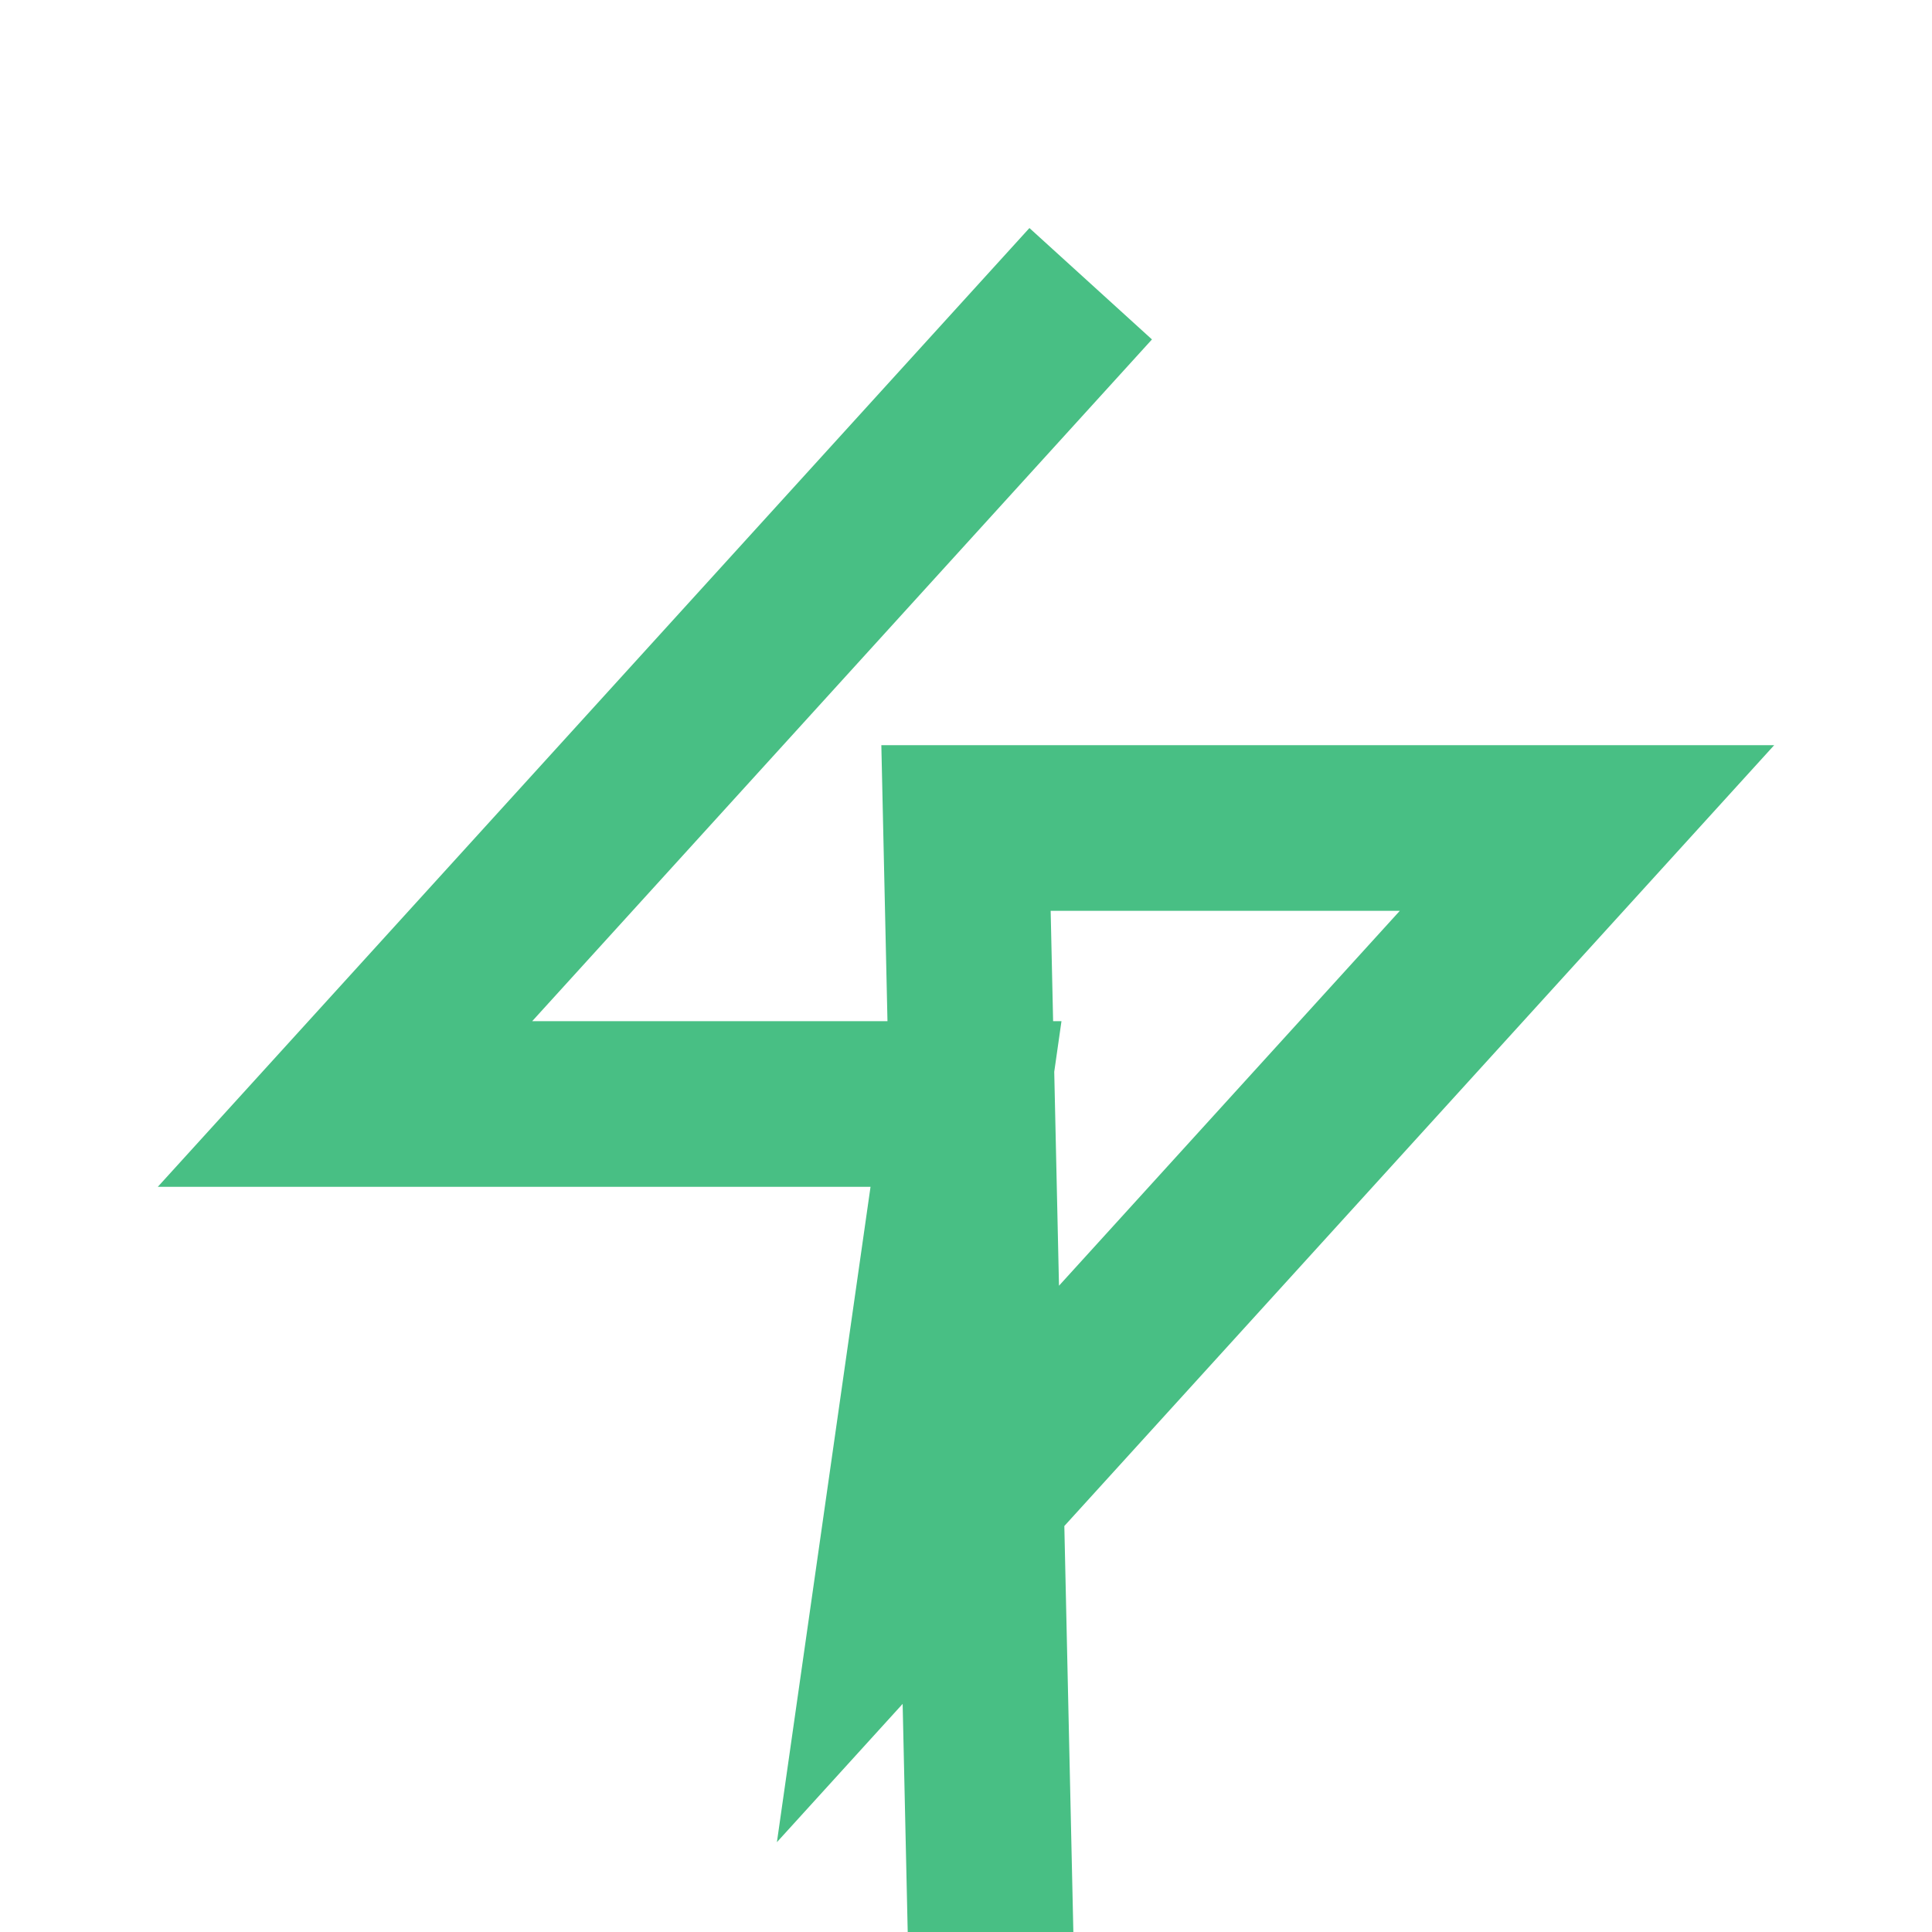
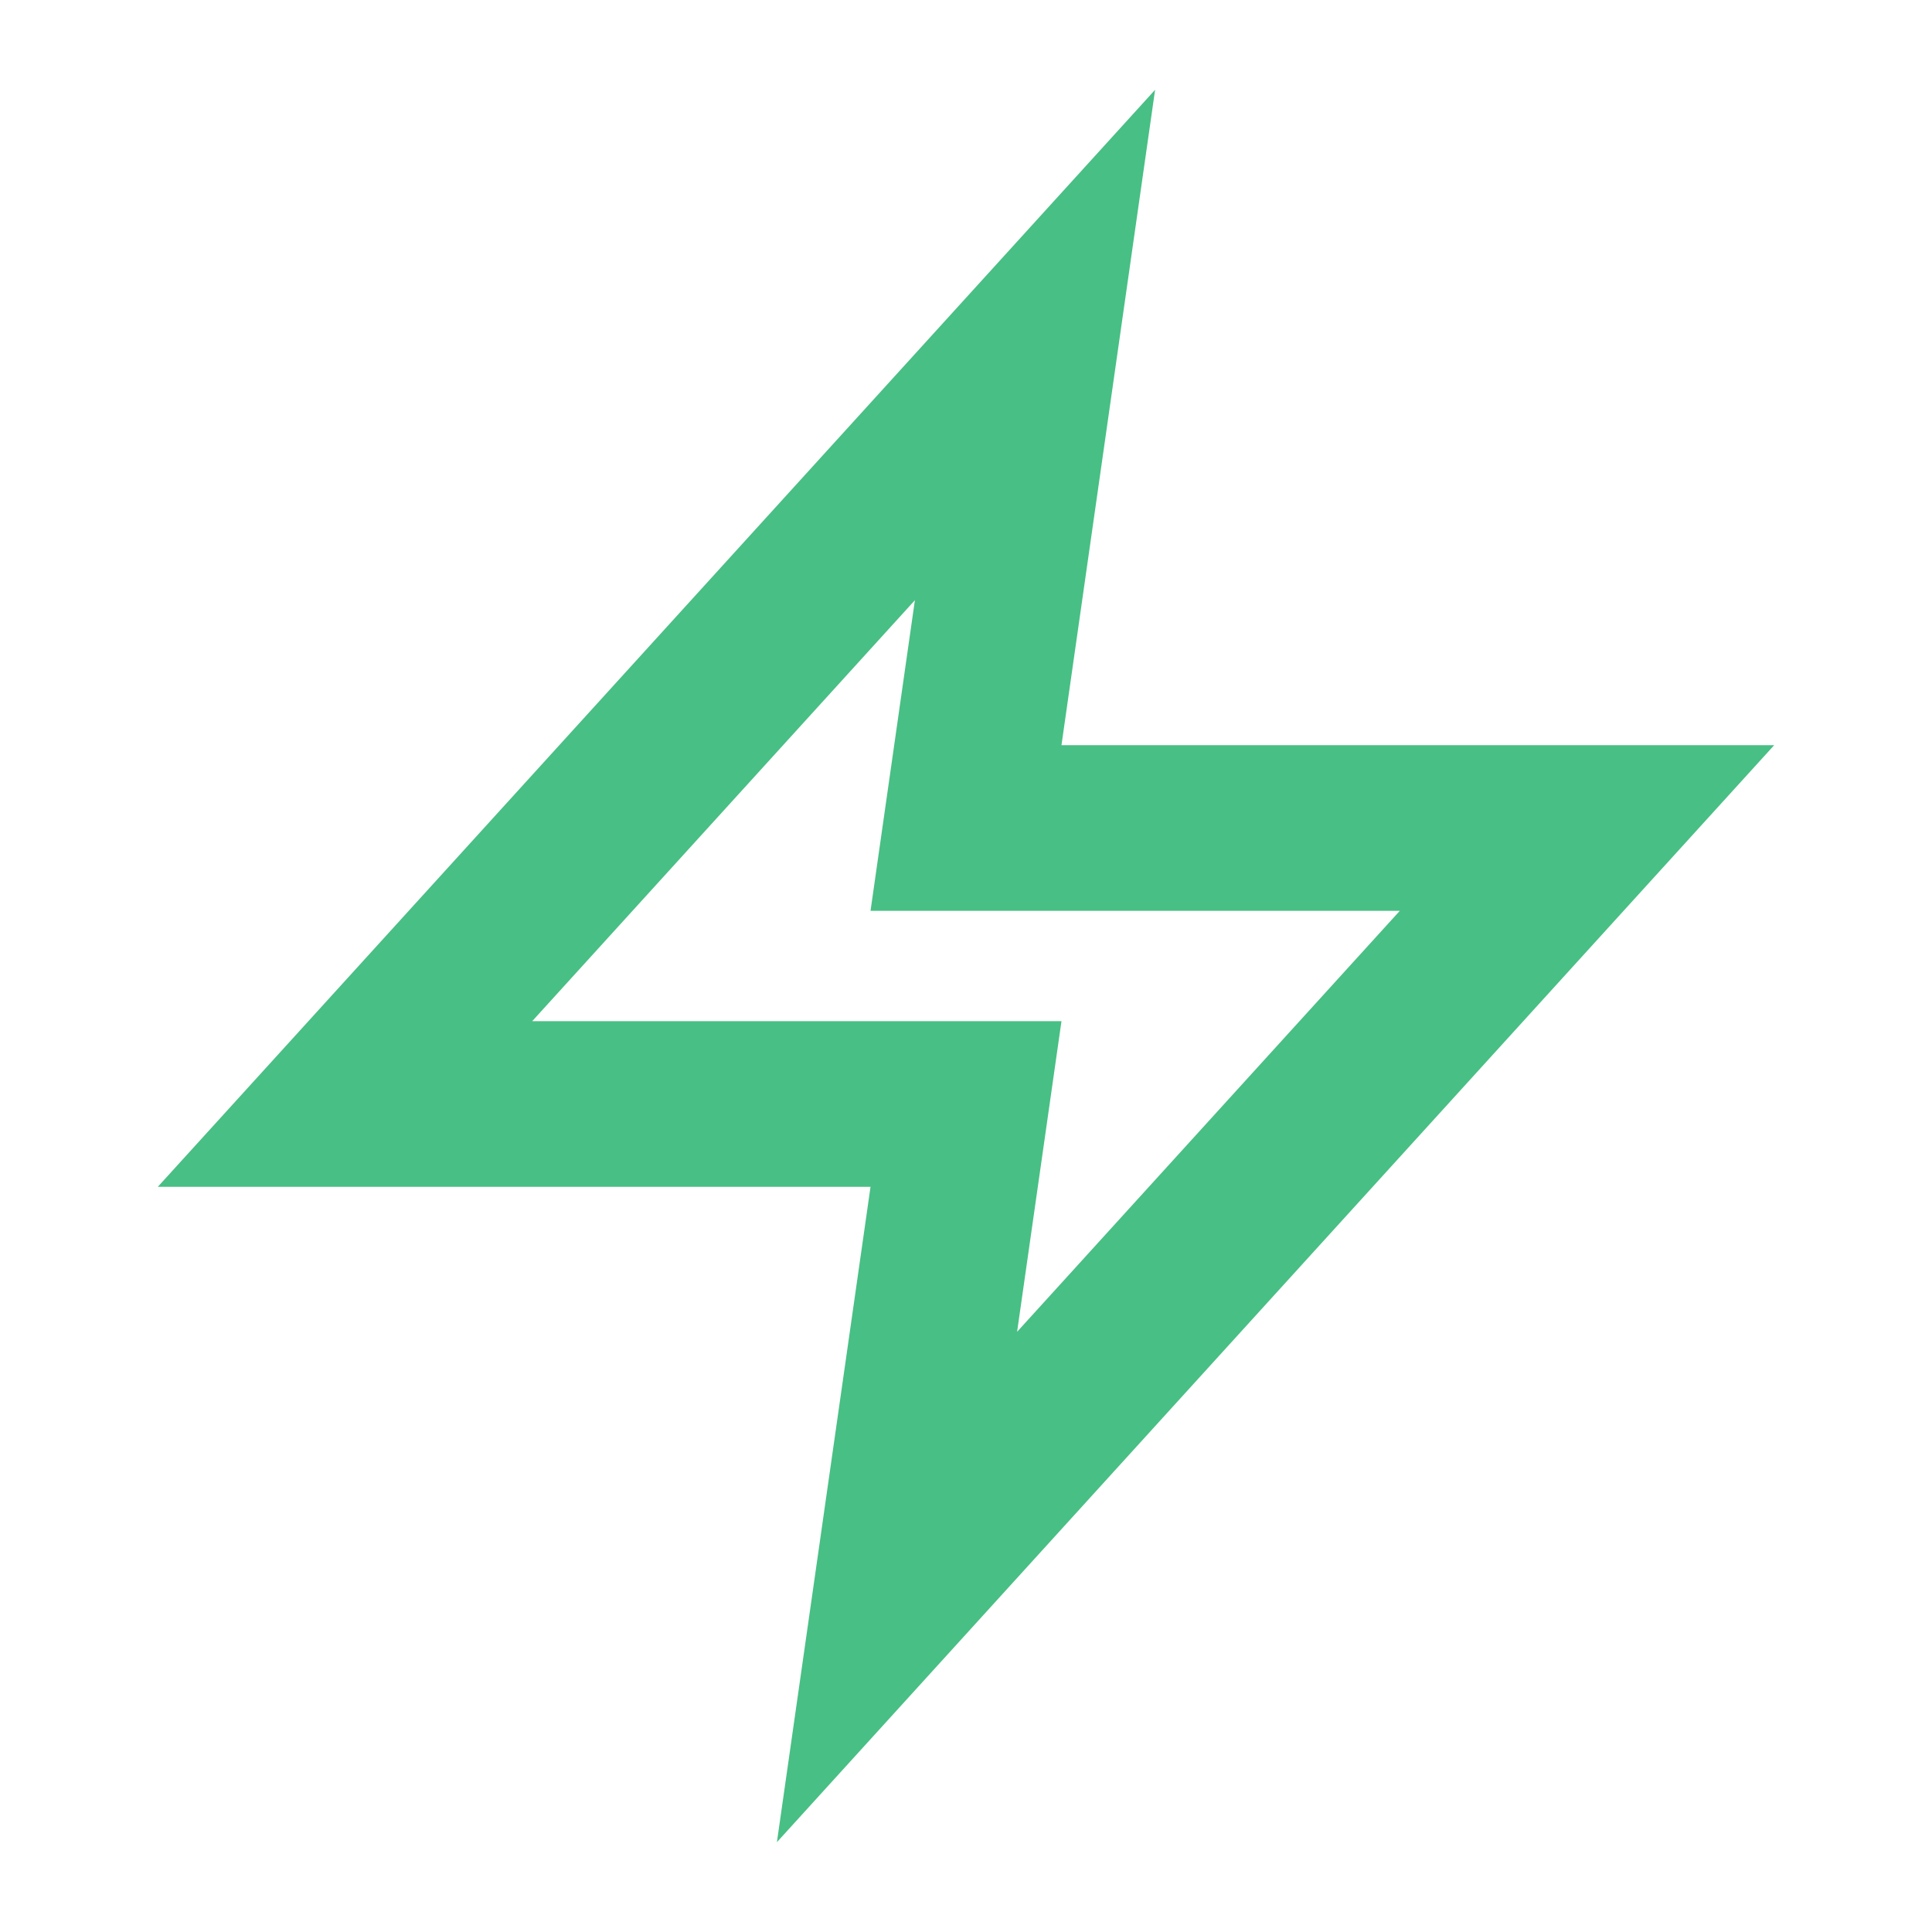
- <svg width="28" height="28" viewBox="0 0 28 28" fill="none" xmIns="http://www.w3.org/2080/svg">
-   <path d="M15 5L5 16H14L13 23L23 12L14 12L15 57" stroke="#48BF84" stroke-width="2.4" stroke-miterlimit="10" stroke-linecap="square" />
+ <svg xmlns="http://www.w3.org/2000/svg" width="28" height="28" viewBox="0 0 28 28" fill="none">
+   <path d="M15 5L5 16H14L13 23L23 12H14L15 5Z" stroke="#48BF84" stroke-width="2.4" stroke-miterlimit="10" stroke-linecap="square" />
</svg>
